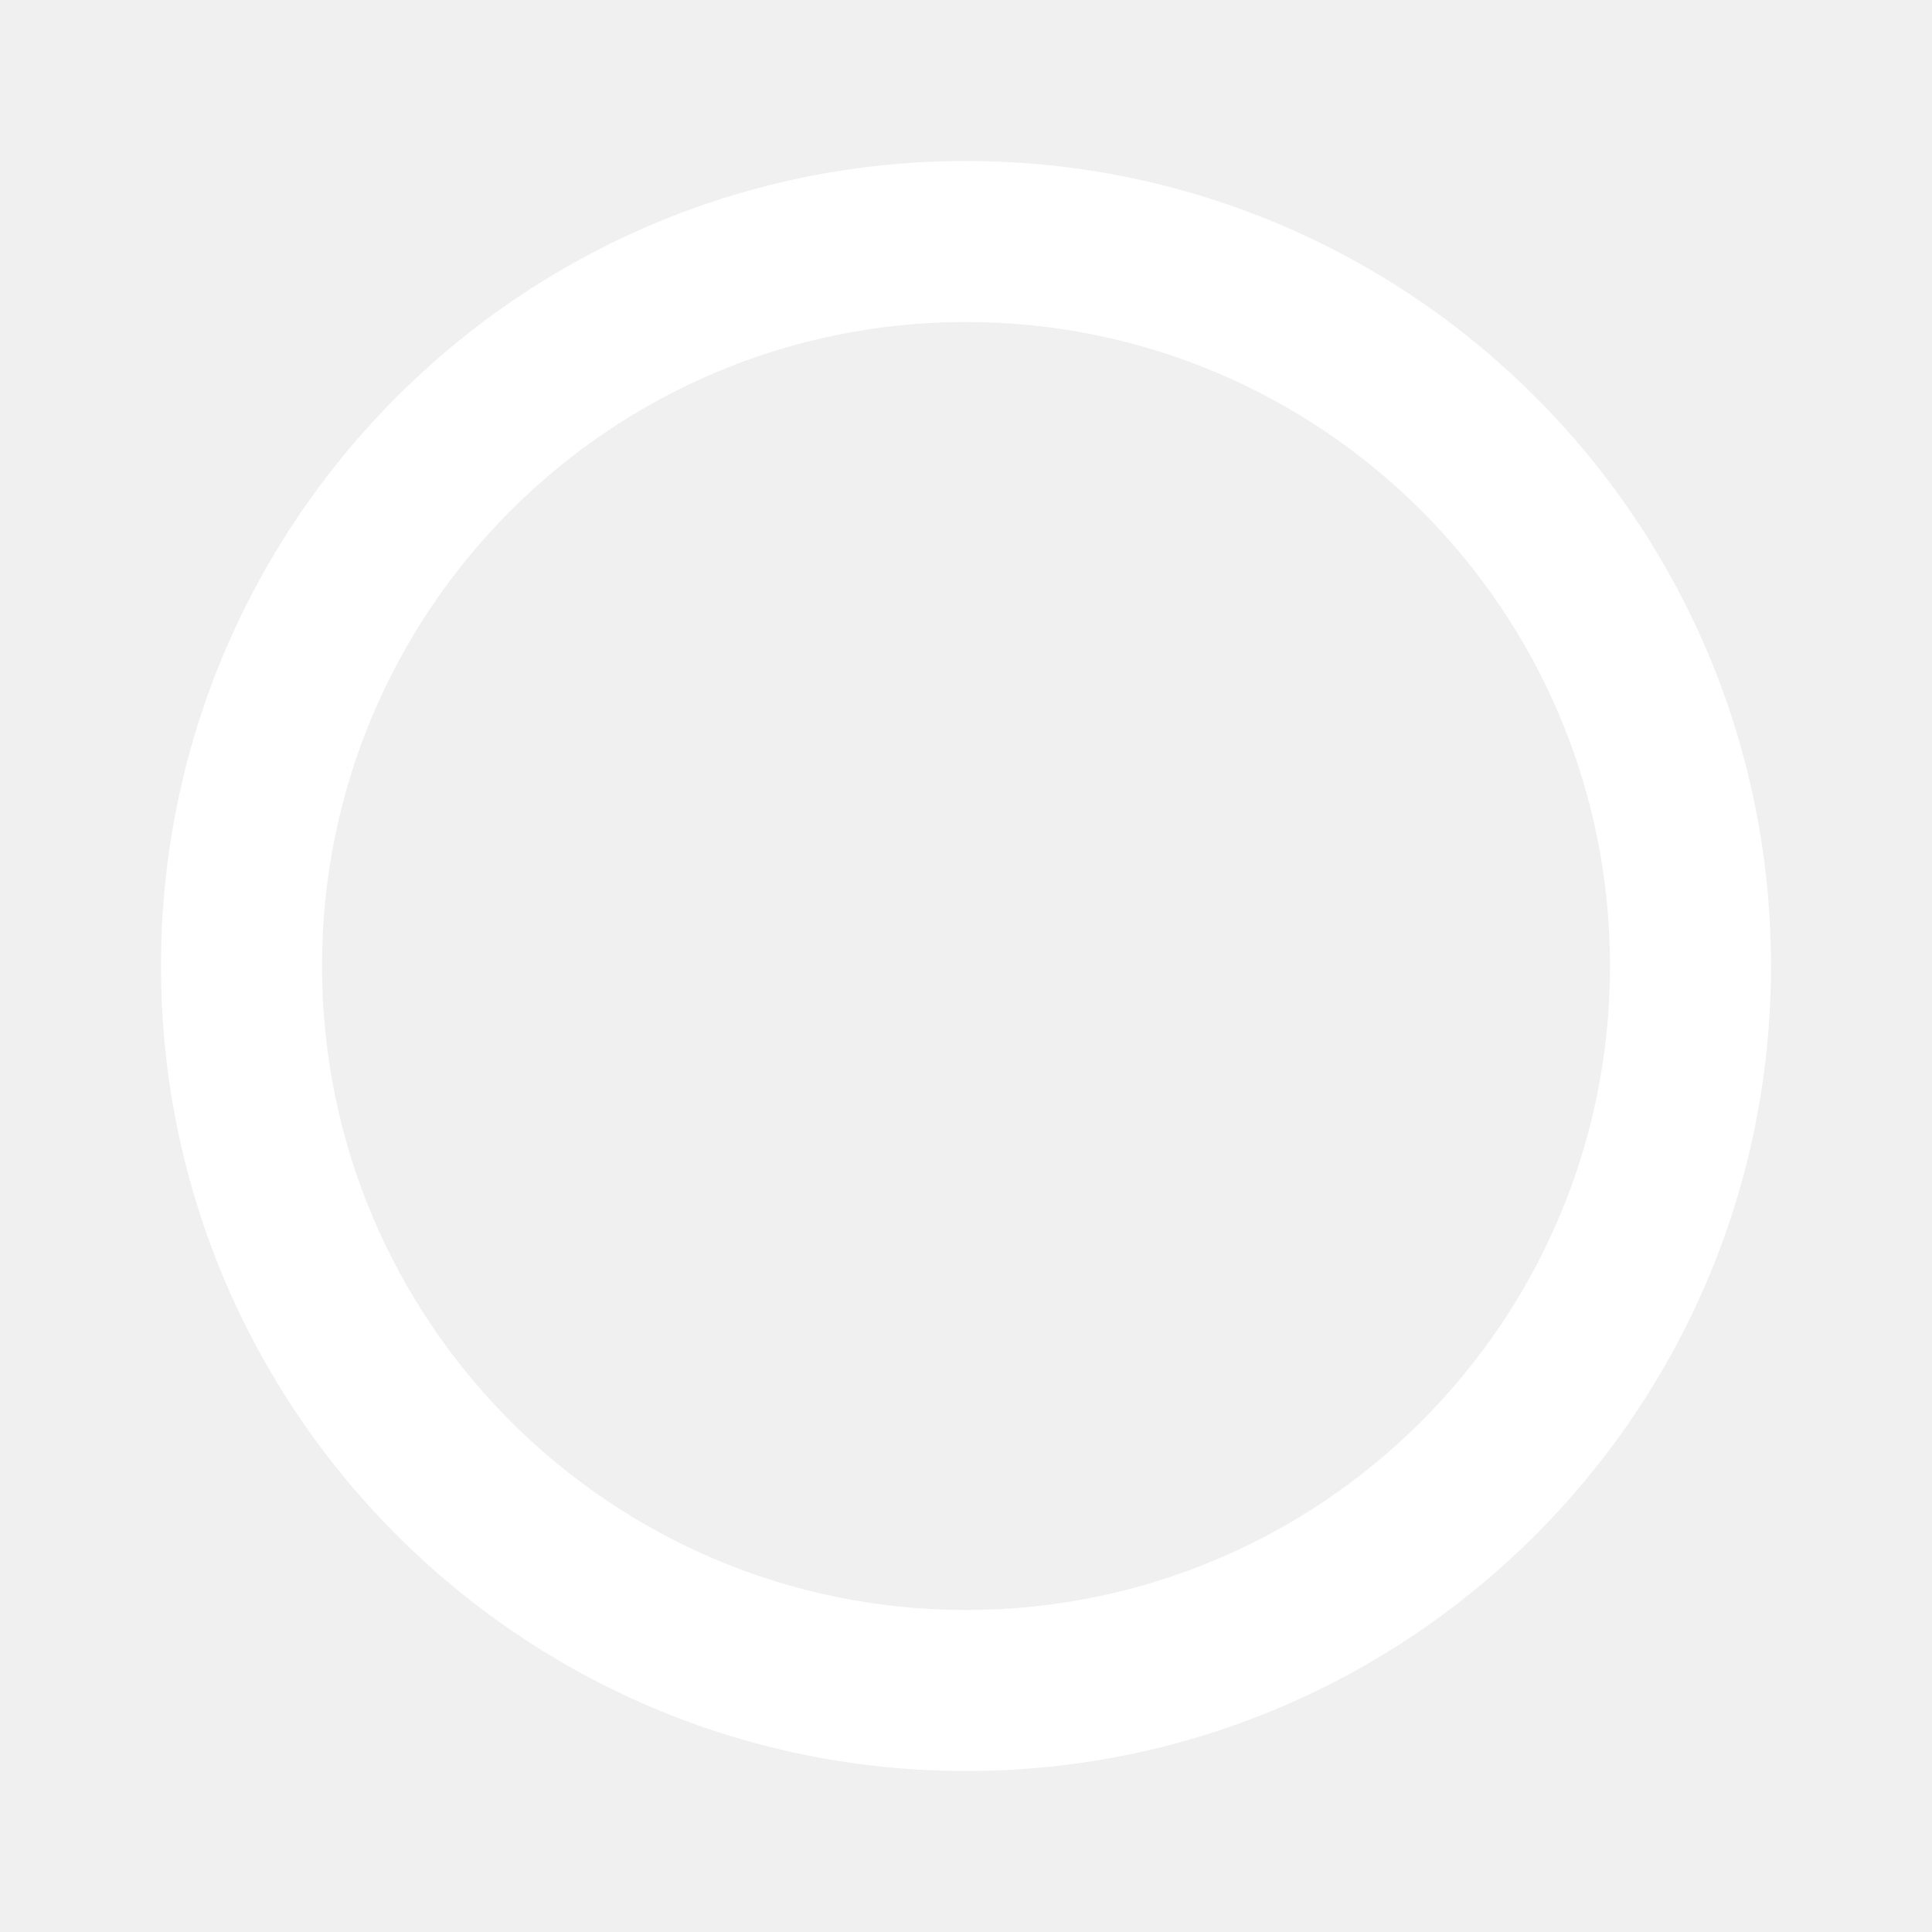
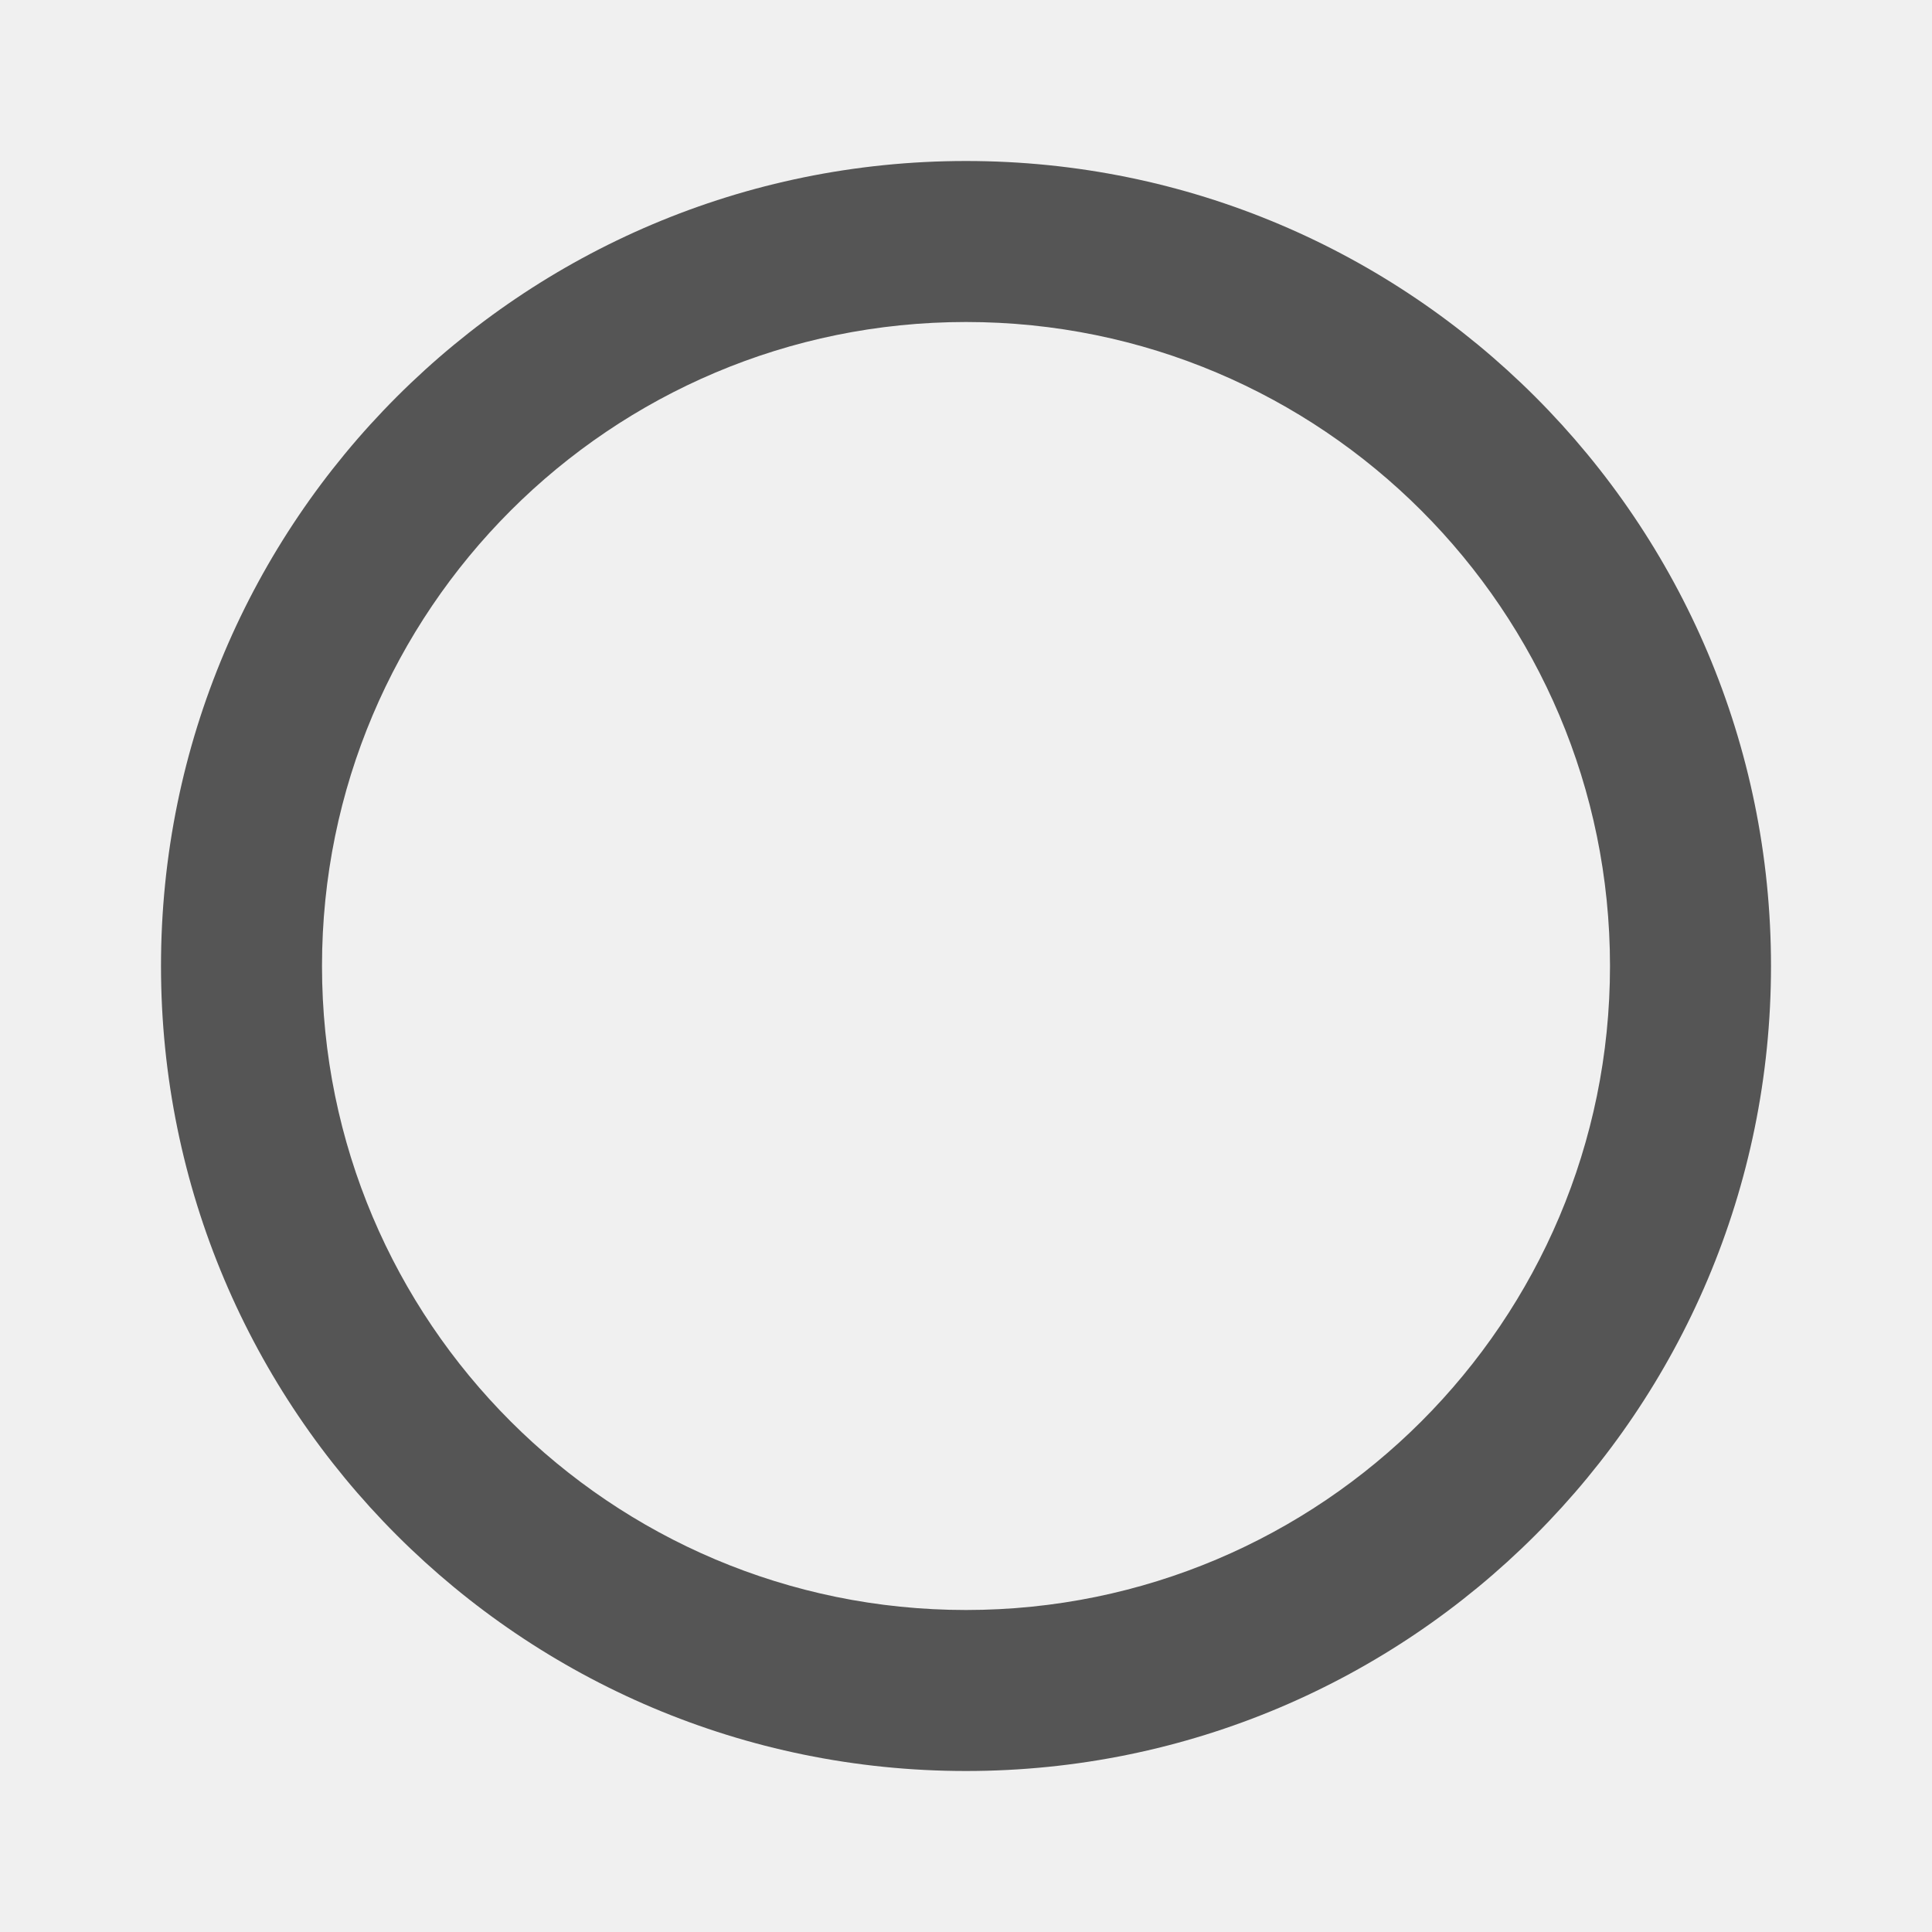
<svg xmlns="http://www.w3.org/2000/svg" viewBox="0 0 24 24">
-   <path d="M12,20A8,8 0 0,1 4,12A8,8 0 0,1 12,4A8,8 0 0,1 20,12A8,8 0 0,1 12,20M12,2A10,10 0 0,0 2,12A10,10 0 0,0 12,22A10,10 0 0,0 22,12A10,10 0 0,0 12,2Z" fill="white" />
+   <path d="M12,20A8,8 0 0,1 4,12A8,8 0 0,1 12,4A8,8 0 0,1 20,12A8,8 0 0,1 12,20M12,2A10,10 0 0,0 2,12A10,10 0 0,0 12,22A10,10 0 0,0 22,12A10,10 0 0,0 12,2Z" fill="#555" />
</svg>
